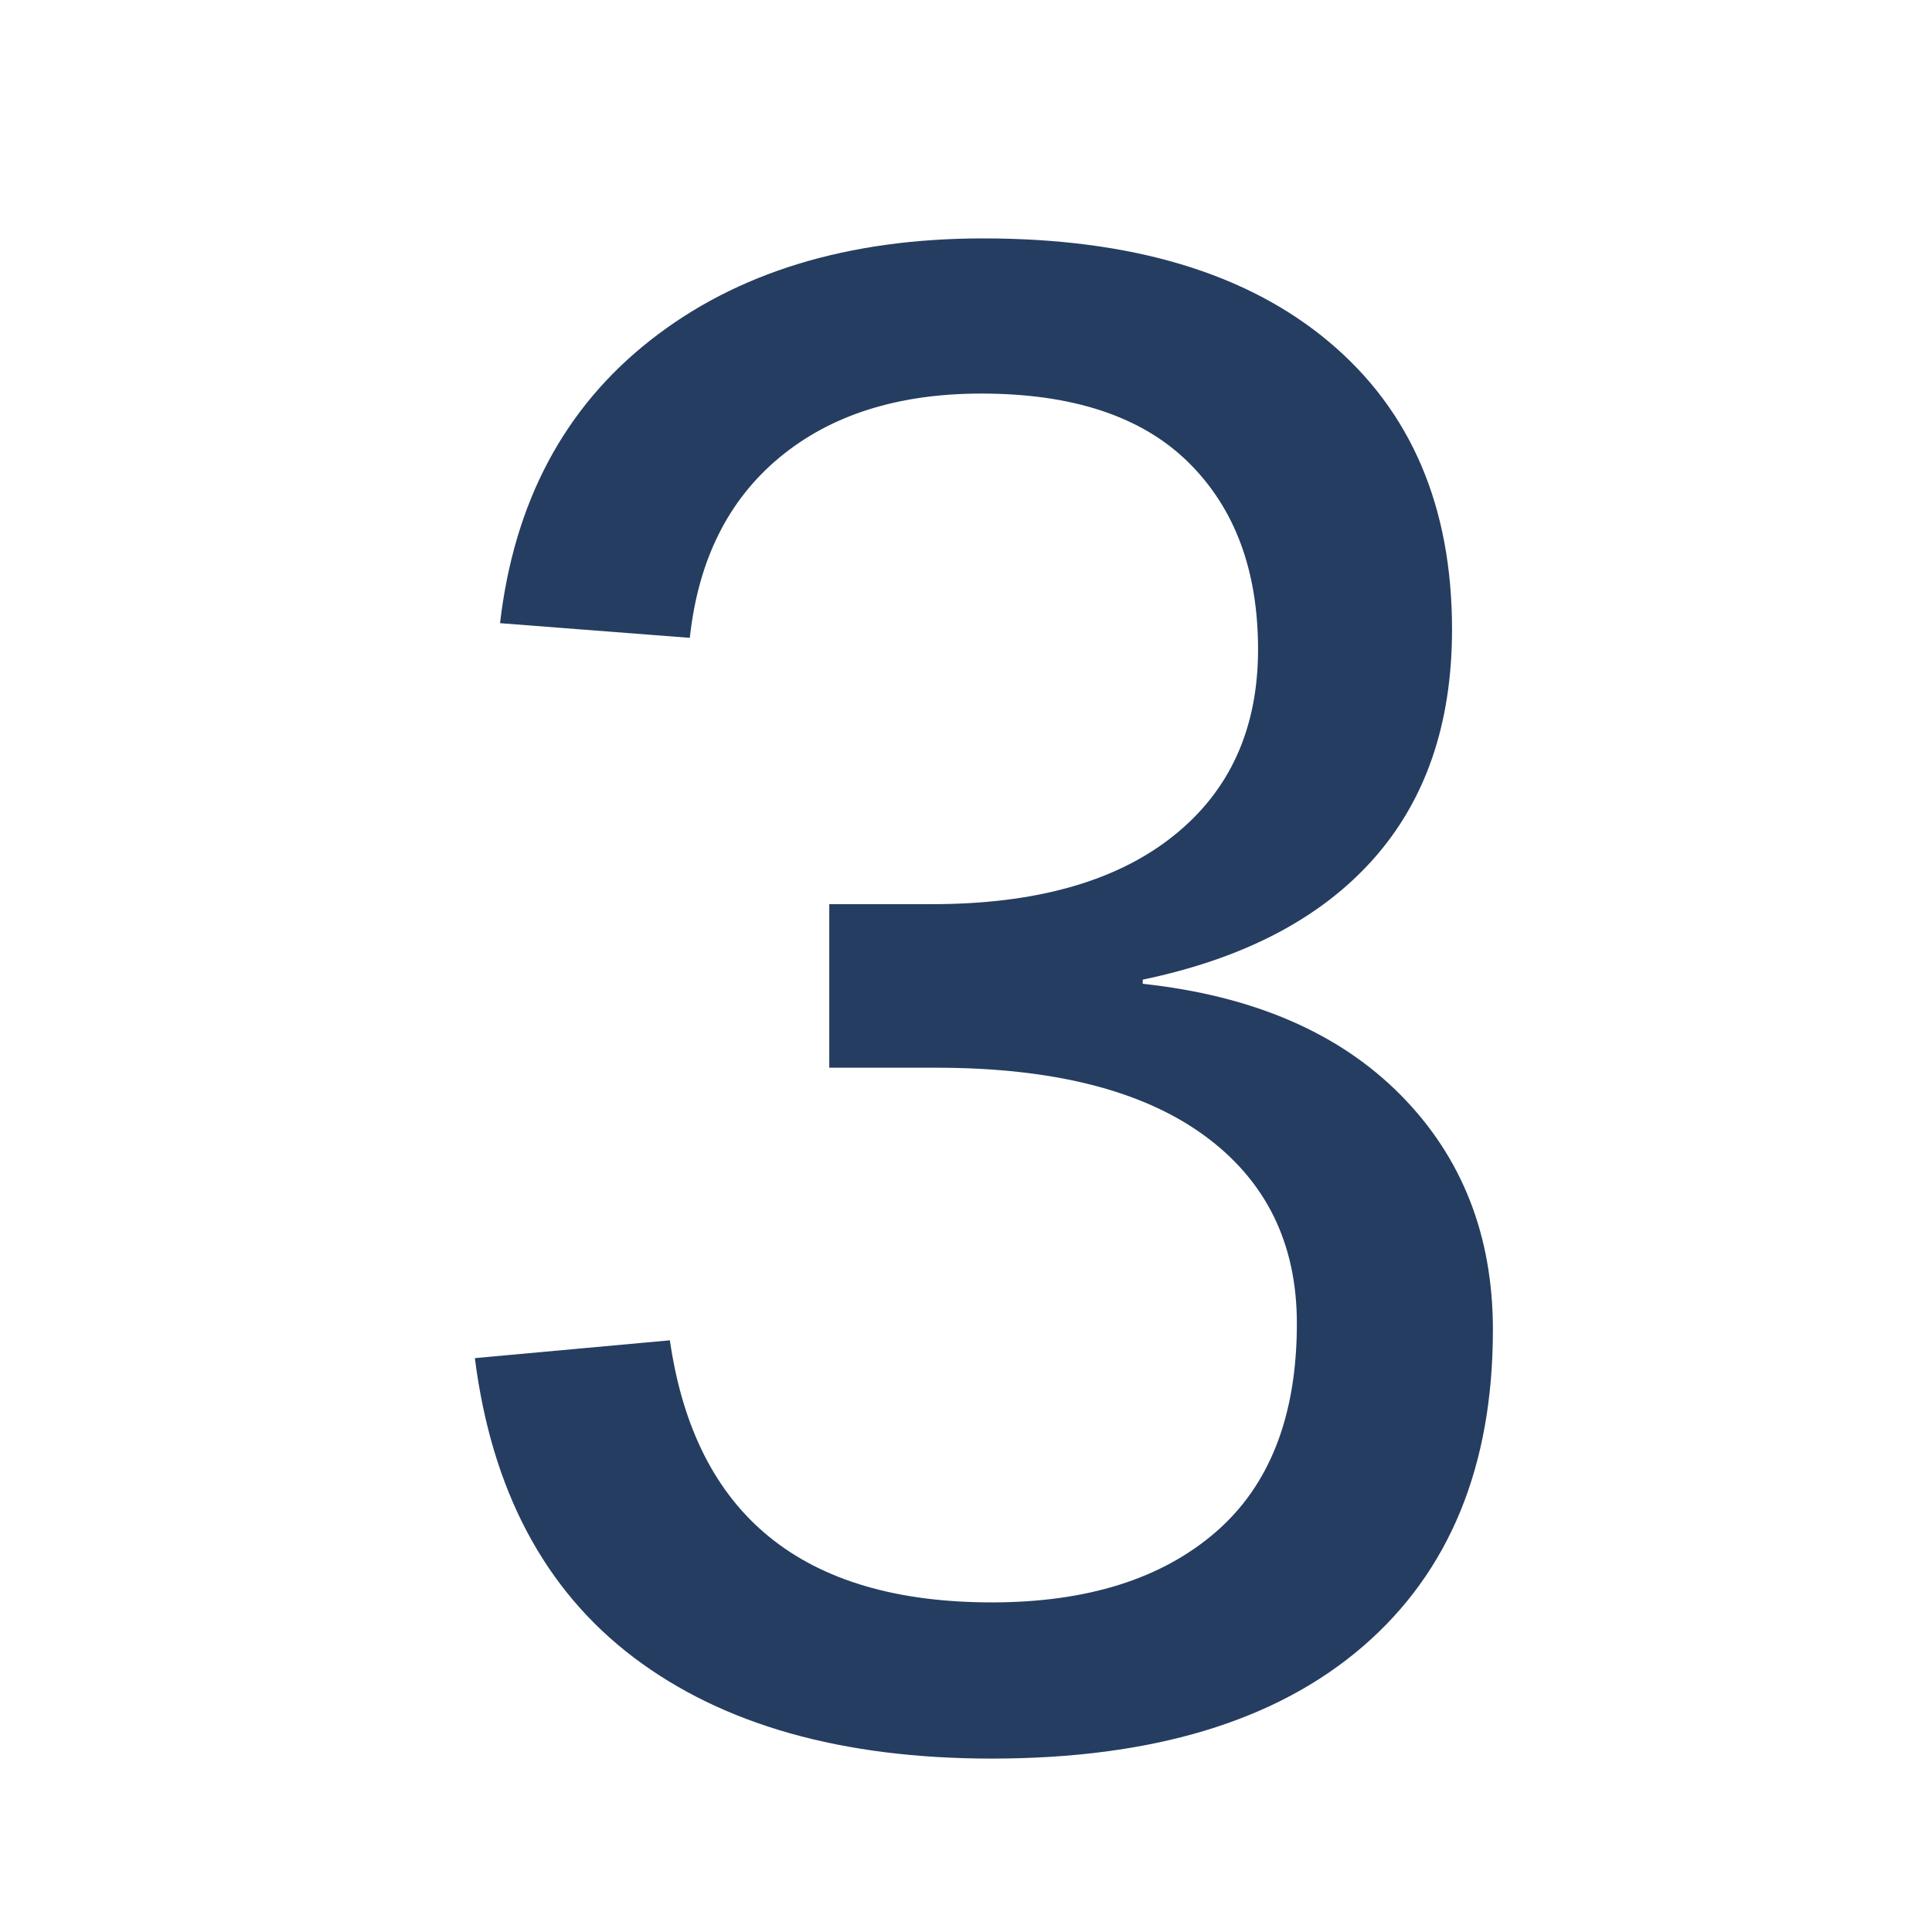
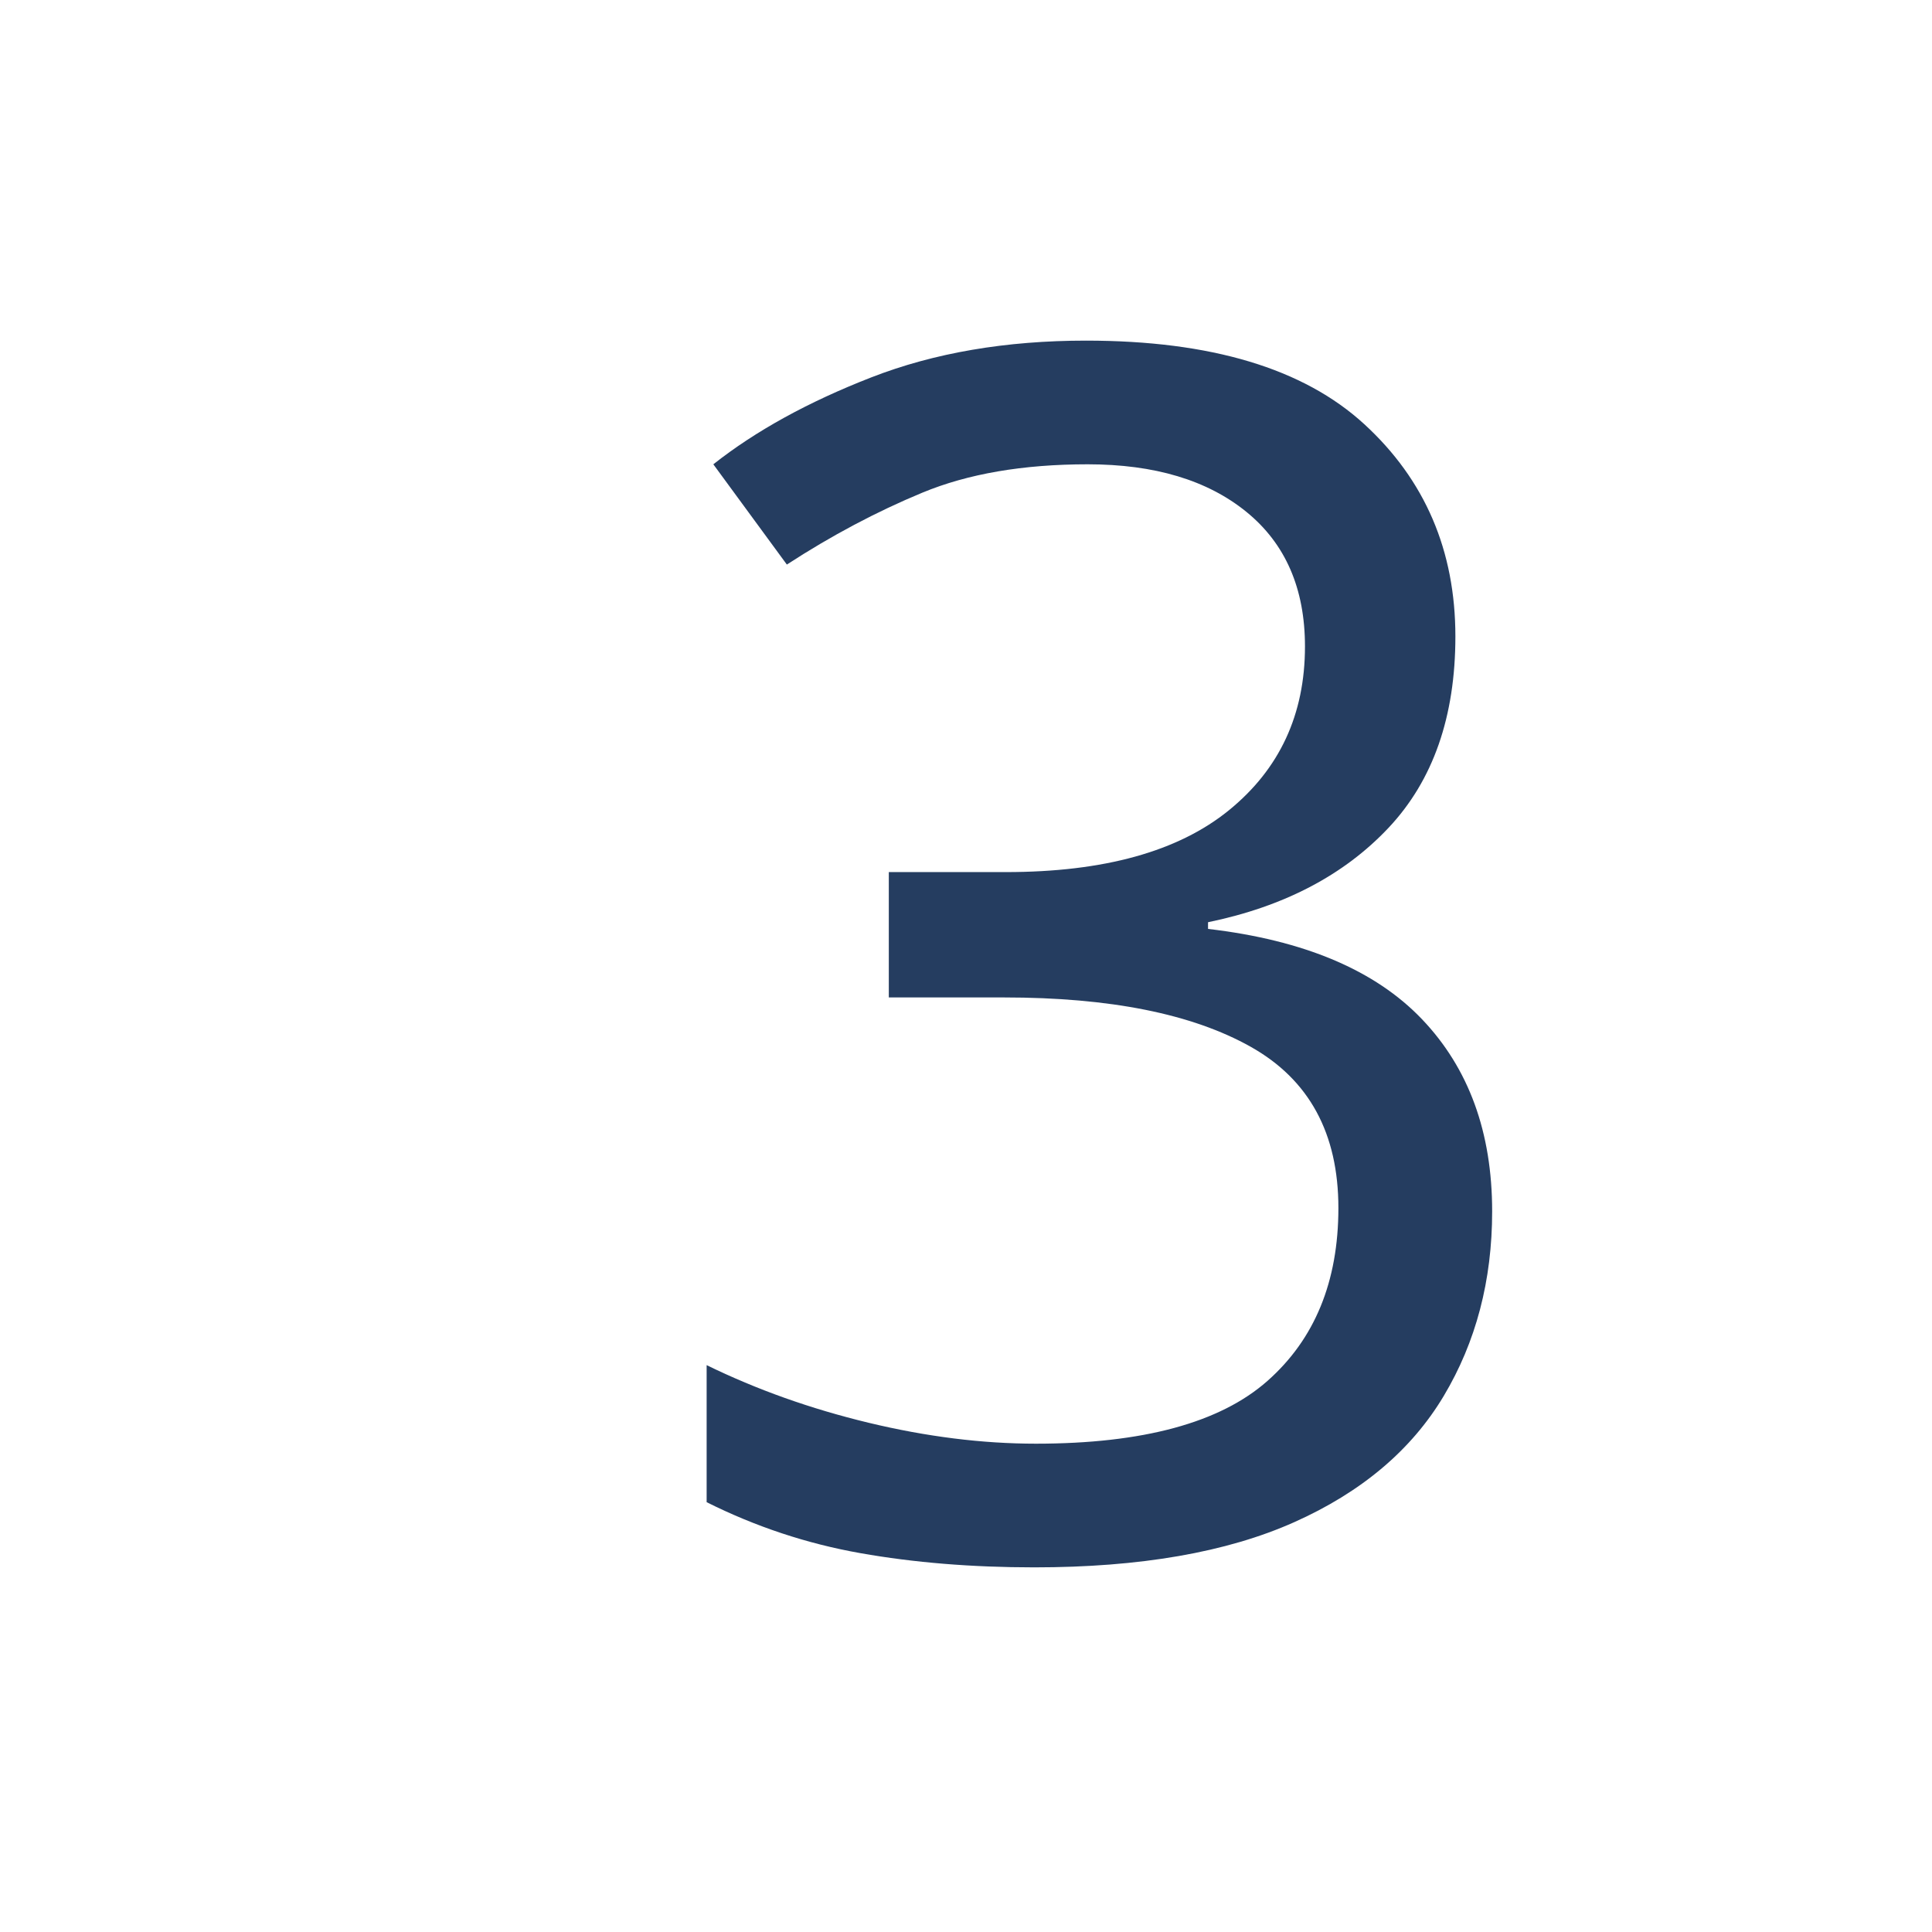
- <svg xmlns="http://www.w3.org/2000/svg" width="100%" height="100%" viewBox="0 0 500 500" version="1.1" xml:space="preserve" style="fill-rule:evenodd;clip-rule:evenodd;stroke-linejoin:round;stroke-miterlimit:1.414;">
+ <svg xmlns="http://www.w3.org/2000/svg" width="100%" height="100%" viewBox="0 0 2084 2084" version="1.1" xml:space="preserve" style="fill-rule:evenodd;clip-rule:evenodd;stroke-linejoin:round;stroke-miterlimit:1.414;">
  <g id="Layer1">
-     <text x="101.739px" y="449.7px" style="font-family:'ArialMT', 'Arial', sans-serif;font-size:555.686px;fill:#253d60;">3</text>
+     <text x="681.109px" y="1672.64px" style="font-family:'BebasNeue', 'Bebas Neue', sans-serif;font-size:1802.79px;fill:#253d60;">3</text>
  </g>
</svg>
